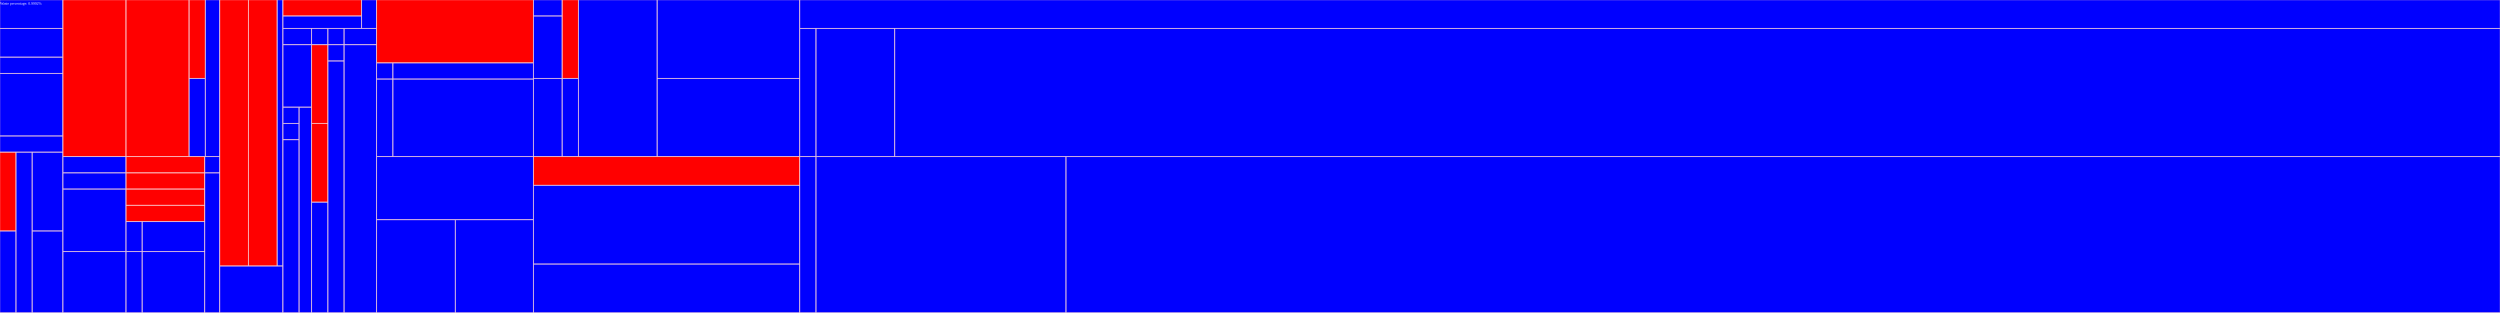
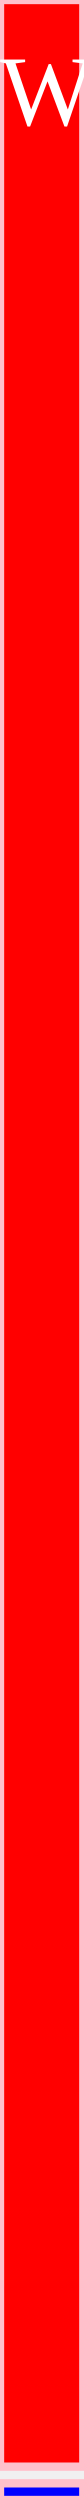
- <svg xmlns="http://www.w3.org/2000/svg" width="8000" height="1000">
-   <rect x="0" y="0" width="200" height="90" style="fill:blue; stroke:pink; stroke - width:1; fill - opacity:0.1; stroke - opacity:0.9" />
-   <rect x="0" y="92" width="200" height="90" style="fill:blue; stroke:pink; stroke - width:1; fill - opacity:0.1; stroke - opacity:0.9" />
-   <rect x="0" y="184" width="200" height="50" style="fill:blue; stroke:pink; stroke - width:1; fill - opacity:0.1; stroke - opacity:0.9" />
-   <rect x="0" y="236" width="200" height="198" style="fill:blue; stroke:pink; stroke - width:1; fill - opacity:0.1; stroke - opacity:0.9" />
-   <rect x="0" y="436" width="200" height="50" style="fill:blue; stroke:pink; stroke - width:1; fill - opacity:0.1; stroke - opacity:0.9" />
-   <rect x="0" y="488" width="50" height="250" style="fill:red; stroke:pink; stroke - width:1; fill - opacity:0.1; stroke - opacity:0.9" />
-   <rect x="0" y="740" width="50" height="260" style="fill:blue; stroke:pink; stroke - width:1; fill - opacity:0.1; stroke - opacity:0.9" />
-   <rect x="52" y="488" width="50" height="512" style="fill:blue; stroke:pink; stroke - width:1; fill - opacity:0.1; stroke - opacity:0.9" />
-   <rect x="104" y="488" width="96" height="250" style="fill:blue; stroke:pink; stroke - width:1; fill - opacity:0.1; stroke - opacity:0.9" />
-   <rect x="104" y="740" width="96" height="260" style="fill:blue; stroke:pink; stroke - width:1; fill - opacity:0.1; stroke - opacity:0.9" />
-   <rect x="202" y="0" width="200" height="500" style="fill:red; stroke:pink; stroke - width:1; fill - opacity:0.1; stroke - opacity:0.9" />
-   <rect x="404" y="0" width="200" height="500" style="fill:red; stroke:pink; stroke - width:1; fill - opacity:0.1; stroke - opacity:0.9" />
-   <rect x="606" y="0" width="50" height="250" style="fill:red; stroke:pink; stroke - width:1; fill - opacity:0.1; stroke - opacity:0.9" />
-   <rect x="606" y="252" width="50" height="248" style="fill:blue; stroke:pink; stroke - width:1; fill - opacity:0.1; stroke - opacity:0.9" />
-   <rect x="658" y="0" width="44" height="500" style="fill:blue; stroke:pink; stroke - width:1; fill - opacity:0.1; stroke - opacity:0.9" />
-   <rect x="202" y="502" width="200" height="50" style="fill:blue; stroke:pink; stroke - width:1; fill - opacity:0.1; stroke - opacity:0.9" />
-   <rect x="202" y="554" width="200" height="50" style="fill:blue; stroke:pink; stroke - width:1; fill - opacity:0.1; stroke - opacity:0.9" />
-   <rect x="202" y="606" width="200" height="198" style="fill:blue; stroke:pink; stroke - width:1; fill - opacity:0.1; stroke - opacity:0.9" />
-   <rect x="202" y="806" width="200" height="194" style="fill:blue; stroke:pink; stroke - width:1; fill - opacity:0.1; stroke - opacity:0.9" />
-   <rect x="404" y="502" width="250" height="50" style="fill:red; stroke:pink; stroke - width:1; fill - opacity:0.1; stroke - opacity:0.9" />
-   <rect x="656" y="502" width="46" height="50" style="fill:blue; stroke:pink; stroke - width:1; fill - opacity:0.1; stroke - opacity:0.9" />
-   <rect x="404" y="554" width="250" height="50" style="fill:red; stroke:pink; stroke - width:1; fill - opacity:0.1; stroke - opacity:0.9" />
-   <rect x="404" y="606" width="250" height="50" style="fill:red; stroke:pink; stroke - width:1; fill - opacity:0.1; stroke - opacity:0.9" />
-   <rect x="404" y="658" width="250" height="50" style="fill:red; stroke:pink; stroke - width:1; fill - opacity:0.1; stroke - opacity:0.9" />
-   <rect x="404" y="710" width="50" height="94" style="fill:blue; stroke:pink; stroke - width:1; fill - opacity:0.1; stroke - opacity:0.9" />
-   <rect x="456" y="710" width="198" height="94" style="fill:blue; stroke:pink; stroke - width:1; fill - opacity:0.1; stroke - opacity:0.9" />
-   <rect x="404" y="806" width="50" height="194" style="fill:blue; stroke:pink; stroke - width:1; fill - opacity:0.1; stroke - opacity:0.9" />
-   <rect x="456" y="806" width="198" height="194" style="fill:blue; stroke:pink; stroke - width:1; fill - opacity:0.1; stroke - opacity:0.9" />
-   <rect x="656" y="554" width="46" height="446" style="fill:blue; stroke:pink; stroke - width:1; fill - opacity:0.1; stroke - opacity:0.9" />
-   <rect x="704" y="0" width="90" height="850" style="fill:red; stroke:pink; stroke - width:1; fill - opacity:0.1; stroke - opacity:0.9" />
-   <rect x="796" y="0" width="90" height="850" style="fill:red; stroke:pink; stroke - width:1; fill - opacity:0.1; stroke - opacity:0.9" />
-   <rect x="888" y="0" width="16" height="850" style="fill:blue; stroke:pink; stroke - width:1; fill - opacity:0.1; stroke - opacity:0.9" />
-   <rect x="704" y="852" width="200" height="148" style="fill:blue; stroke:pink; stroke - width:1; fill - opacity:0.1; stroke - opacity:0.9" />
-   <rect x="906" y="0" width="250" height="50" style="fill:red; stroke:pink; stroke - width:1; fill - opacity:0.1; stroke - opacity:0.9" />
-   <rect x="906" y="52" width="250" height="38" style="fill:blue; stroke:pink; stroke - width:1; fill - opacity:0.1; stroke - opacity:0.9" />
-   <rect x="1158" y="0" width="46" height="90" style="fill:blue; stroke:pink; stroke - width:1; fill - opacity:0.1; stroke - opacity:0.9" />
-   <rect x="906" y="92" width="90" height="50" style="fill:blue; stroke:pink; stroke - width:1; fill - opacity:0.1; stroke - opacity:0.9" />
-   <rect x="906" y="144" width="90" height="198" style="fill:blue; stroke:pink; stroke - width:1; fill - opacity:0.1; stroke - opacity:0.9" />
-   <rect x="906" y="344" width="50" height="50" style="fill:blue; stroke:pink; stroke - width:1; fill - opacity:0.1; stroke - opacity:0.9" />
-   <rect x="906" y="396" width="50" height="50" style="fill:blue; stroke:pink; stroke - width:1; fill - opacity:0.1; stroke - opacity:0.9" />
-   <rect x="906" y="448" width="50" height="552" style="fill:blue; stroke:pink; stroke - width:1; fill - opacity:0.1; stroke - opacity:0.9" />
-   <rect x="958" y="344" width="38" height="656" style="fill:blue; stroke:pink; stroke - width:1; fill - opacity:0.1; stroke - opacity:0.9" />
-   <rect x="998" y="92" width="50" height="50" style="fill:blue; stroke:pink; stroke - width:1; fill - opacity:0.1; stroke - opacity:0.9" />
-   <rect x="998" y="144" width="50" height="250" style="fill:red; stroke:pink; stroke - width:1; fill - opacity:0.1; stroke - opacity:0.9" />
-   <rect x="998" y="396" width="50" height="250" style="fill:red; stroke:pink; stroke - width:1; fill - opacity:0.1; stroke - opacity:0.9" />
-   <rect x="998" y="648" width="50" height="352" style="fill:blue; stroke:pink; stroke - width:1; fill - opacity:0.1; stroke - opacity:0.9" />
-   <rect x="1050" y="92" width="50" height="50" style="fill:blue; stroke:pink; stroke - width:1; fill - opacity:0.1; stroke - opacity:0.9" />
-   <rect x="1050" y="144" width="50" height="50" style="fill:blue; stroke:pink; stroke - width:1; fill - opacity:0.1; stroke - opacity:0.9" />
-   <rect x="1050" y="196" width="50" height="804" style="fill:blue; stroke:pink; stroke - width:1; fill - opacity:0.1; stroke - opacity:0.9" />
-   <rect x="1102" y="92" width="102" height="50" style="fill:blue; stroke:pink; stroke - width:1; fill - opacity:0.1; stroke - opacity:0.9" />
-   <rect x="1102" y="144" width="102" height="856" style="fill:blue; stroke:pink; stroke - width:1; fill - opacity:0.1; stroke - opacity:0.9" />
-   <rect x="1206" y="0" width="500" height="200" style="fill:red; stroke:pink; stroke - width:1; fill - opacity:0.1; stroke - opacity:0.9" />
-   <rect x="1206" y="202" width="50" height="50" style="fill:blue; stroke:pink; stroke - width:1; fill - opacity:0.1; stroke - opacity:0.9" />
-   <rect x="1258" y="202" width="448" height="50" style="fill:blue; stroke:pink; stroke - width:1; fill - opacity:0.1; stroke - opacity:0.9" />
-   <rect x="1206" y="254" width="50" height="246" style="fill:blue; stroke:pink; stroke - width:1; fill - opacity:0.1; stroke - opacity:0.9" />
-   <rect x="1258" y="254" width="448" height="246" style="fill:blue; stroke:pink; stroke - width:1; fill - opacity:0.1; stroke - opacity:0.9" />
-   <rect x="1708" y="0" width="90" height="50" style="fill:blue; stroke:pink; stroke - width:1; fill - opacity:0.1; stroke - opacity:0.9" />
-   <rect x="1708" y="52" width="90" height="198" style="fill:blue; stroke:pink; stroke - width:1; fill - opacity:0.1; stroke - opacity:0.9" />
-   <rect x="1708" y="252" width="90" height="248" style="fill:blue; stroke:pink; stroke - width:1; fill - opacity:0.1; stroke - opacity:0.9" />
-   <rect x="1800" y="0" width="50" height="250" style="fill:red; stroke:pink; stroke - width:1; fill - opacity:0.1; stroke - opacity:0.9" />
-   <rect x="1800" y="252" width="50" height="248" style="fill:blue; stroke:pink; stroke - width:1; fill - opacity:0.1; stroke - opacity:0.9" />
-   <rect x="1852" y="0" width="250" height="500" style="fill:blue; stroke:pink; stroke - width:1; fill - opacity:0.1; stroke - opacity:0.9" />
-   <rect x="2104" y="0" width="454" height="250" style="fill:blue; stroke:pink; stroke - width:1; fill - opacity:0.1; stroke - opacity:0.9" />
-   <rect x="2104" y="252" width="454" height="248" style="fill:blue; stroke:pink; stroke - width:1; fill - opacity:0.1; stroke - opacity:0.9" />
-   <rect x="2560" y="0" width="5440" height="90" style="fill:blue; stroke:pink; stroke - width:1; fill - opacity:0.1; stroke - opacity:0.9" />
-   <rect x="2560" y="92" width="50" height="408" style="fill:blue; stroke:pink; stroke - width:1; fill - opacity:0.1; stroke - opacity:0.9" />
-   <rect x="2612" y="92" width="250" height="408" style="fill:blue; stroke:pink; stroke - width:1; fill - opacity:0.1; stroke - opacity:0.9" />
-   <rect x="2864" y="92" width="5136" height="408" style="fill:blue; stroke:pink; stroke - width:1; fill - opacity:0.1; stroke - opacity:0.9" />
-   <rect x="1206" y="502" width="500" height="200" style="fill:blue; stroke:pink; stroke - width:1; fill - opacity:0.1; stroke - opacity:0.9" />
-   <rect x="1206" y="704" width="250" height="296" style="fill:blue; stroke:pink; stroke - width:1; fill - opacity:0.1; stroke - opacity:0.9" />
-   <rect x="1458" y="704" width="248" height="296" style="fill:blue; stroke:pink; stroke - width:1; fill - opacity:0.1; stroke - opacity:0.9" />
-   <rect x="1708" y="502" width="850" height="90" style="fill:red; stroke:pink; stroke - width:1; fill - opacity:0.1; stroke - opacity:0.9" />
-   <rect x="1708" y="594" width="850" height="250" style="fill:blue; stroke:pink; stroke - width:1; fill - opacity:0.1; stroke - opacity:0.9" />
-   <rect x="1708" y="846" width="850" height="154" style="fill:blue; stroke:pink; stroke - width:1; fill - opacity:0.1; stroke - opacity:0.9" />
-   <rect x="2560" y="502" width="50" height="498" style="fill:blue; stroke:pink; stroke - width:1; fill - opacity:0.1; stroke - opacity:0.9" />
-   <rect x="2612" y="502" width="798" height="498" style="fill:blue; stroke:pink; stroke - width:1; fill - opacity:0.1; stroke - opacity:0.9" />
-   <rect x="3412" y="502" width="4588" height="498" style="fill:blue; stroke:pink; stroke - width:1; fill - opacity:0.1; stroke - opacity:0.9" />
-   <text x="0" y="15" fill="white">Waste percentage: 0.9992%</text>
+ <svg xmlns="http://www.w3.org/2000/svg" width="10" height="300">
+   <rect x="0" y="0" width="10" height="296" style="fill:red; stroke:pink; stroke - width:1; fill - opacity:0.1; stroke - opacity:0.9" />
+   <rect x="0" y="298" width="10" height="2" style="fill:blue; stroke:pink; stroke - width:1; fill - opacity:0.1; stroke - opacity:0.9" />
+   <text x="0" y="15" fill="white">Waste percentage: 0.666667%</text>
</svg>
